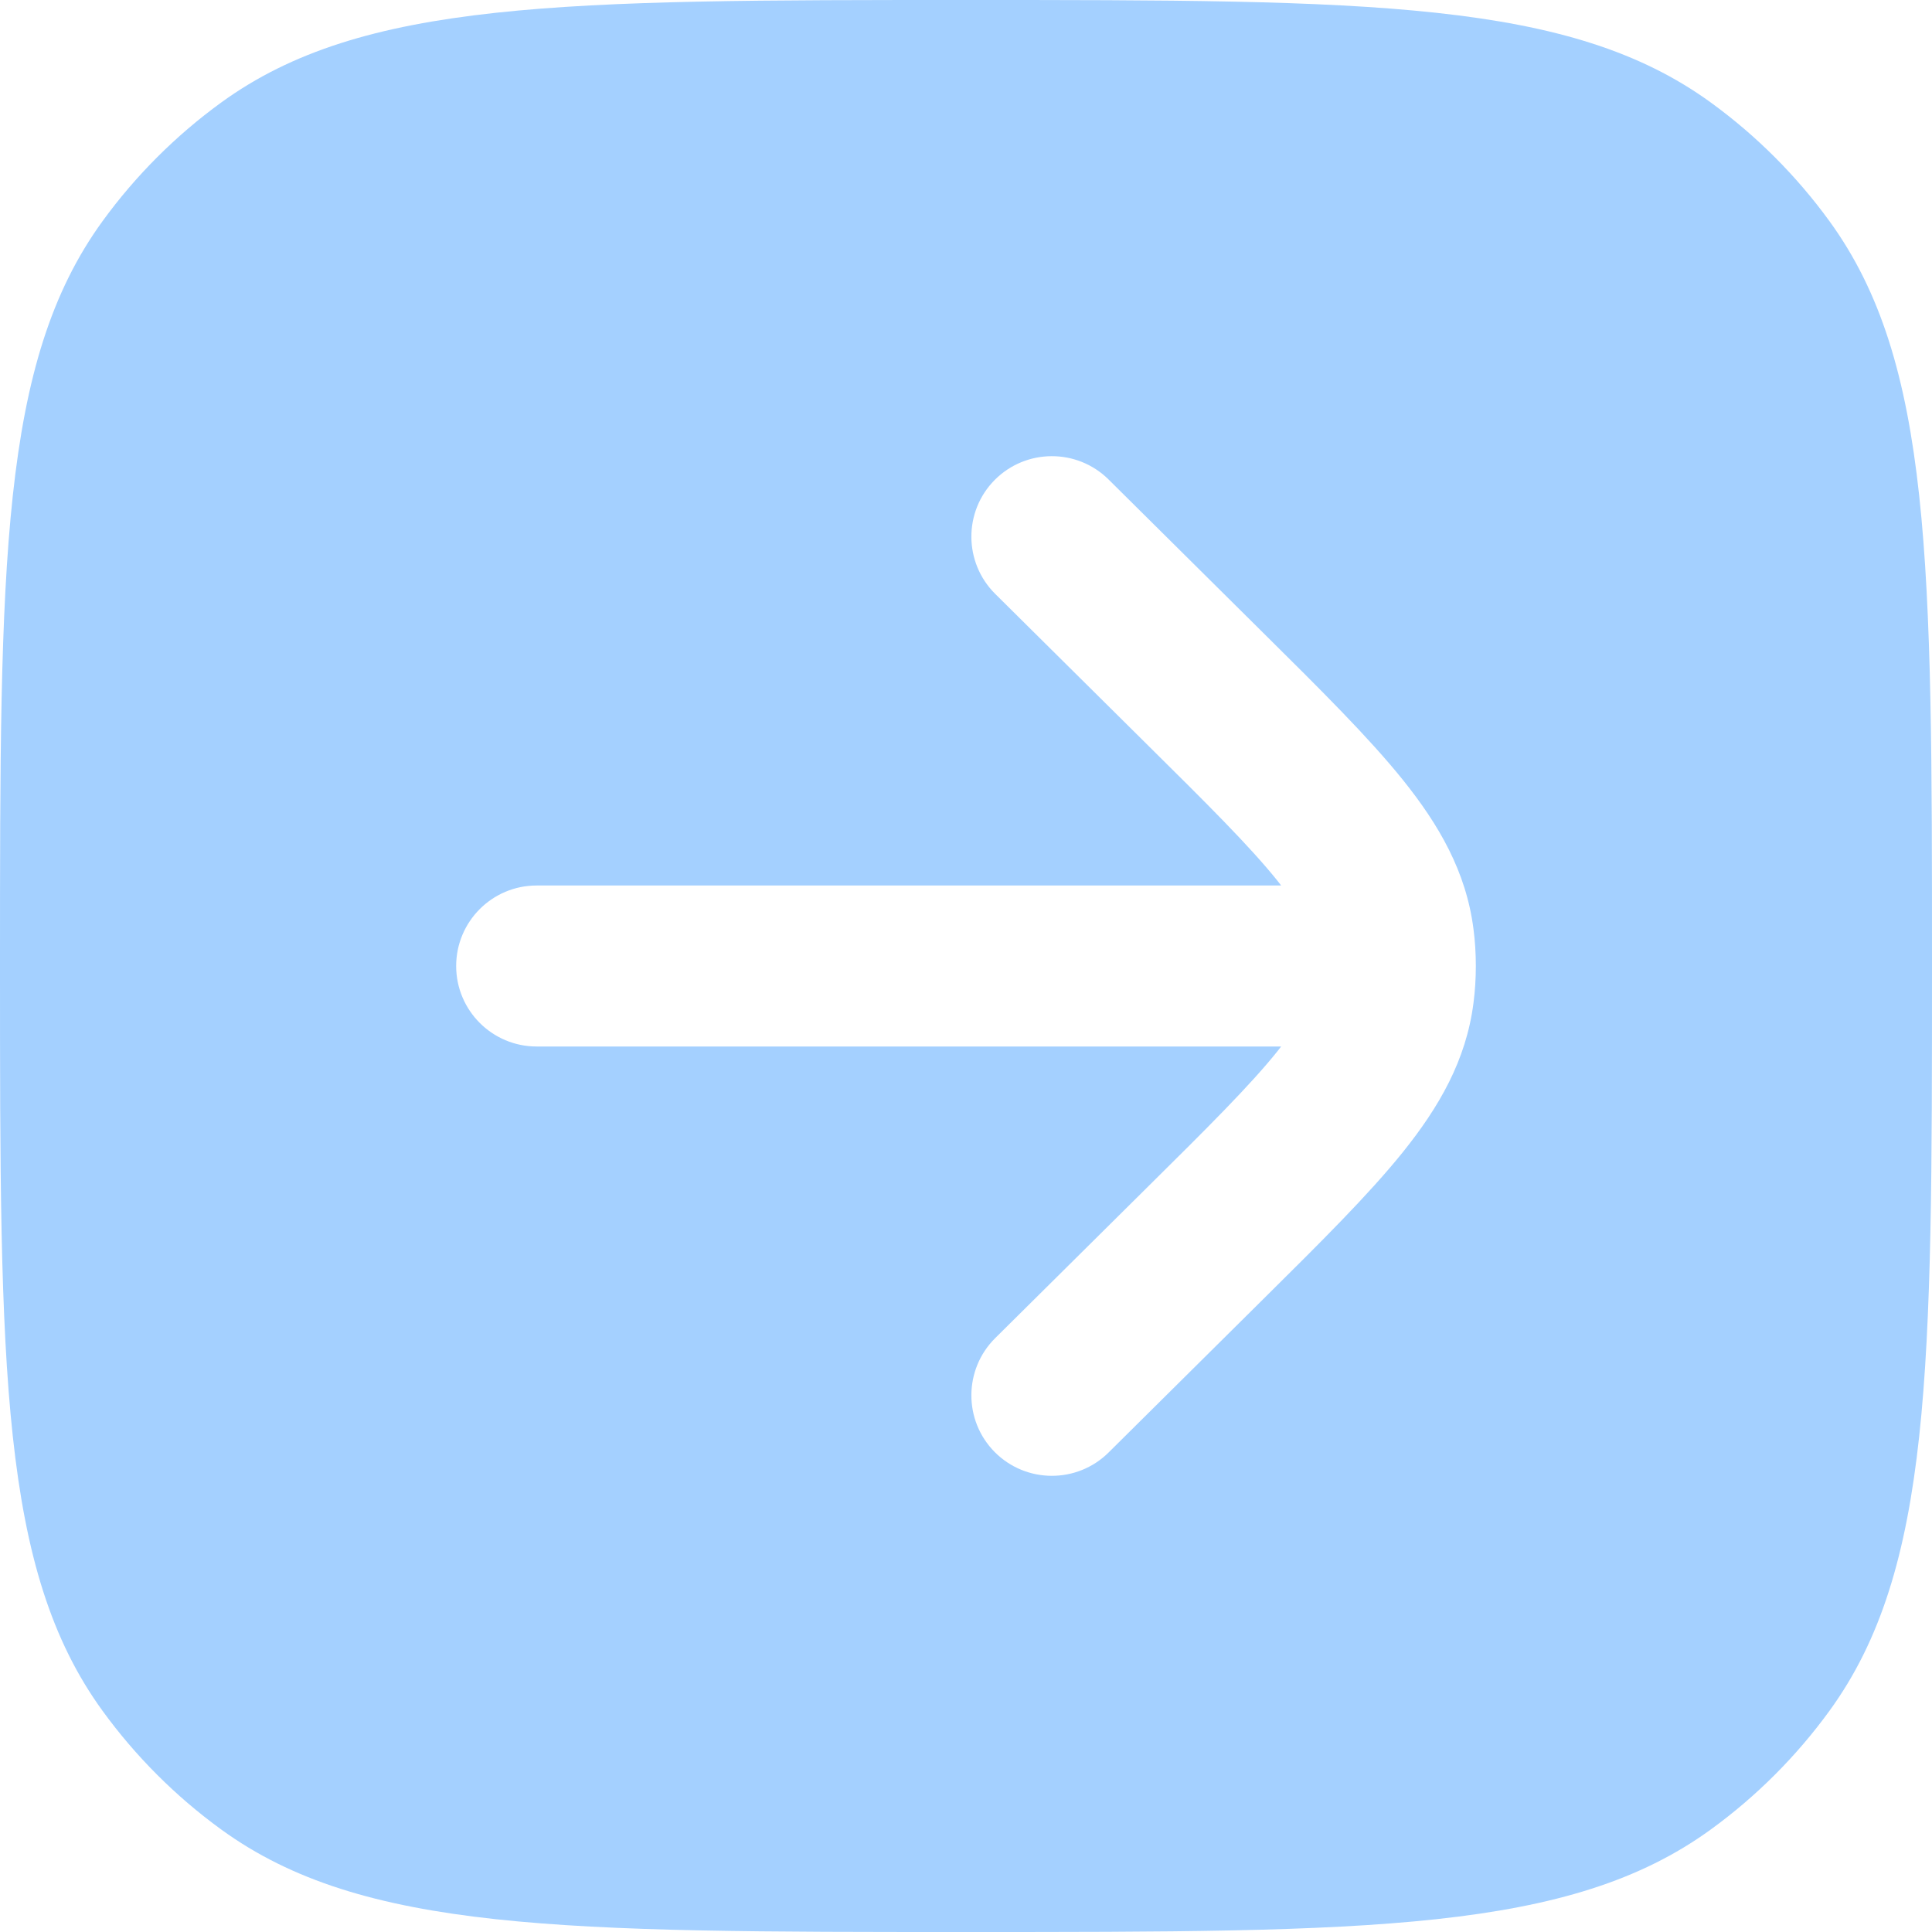
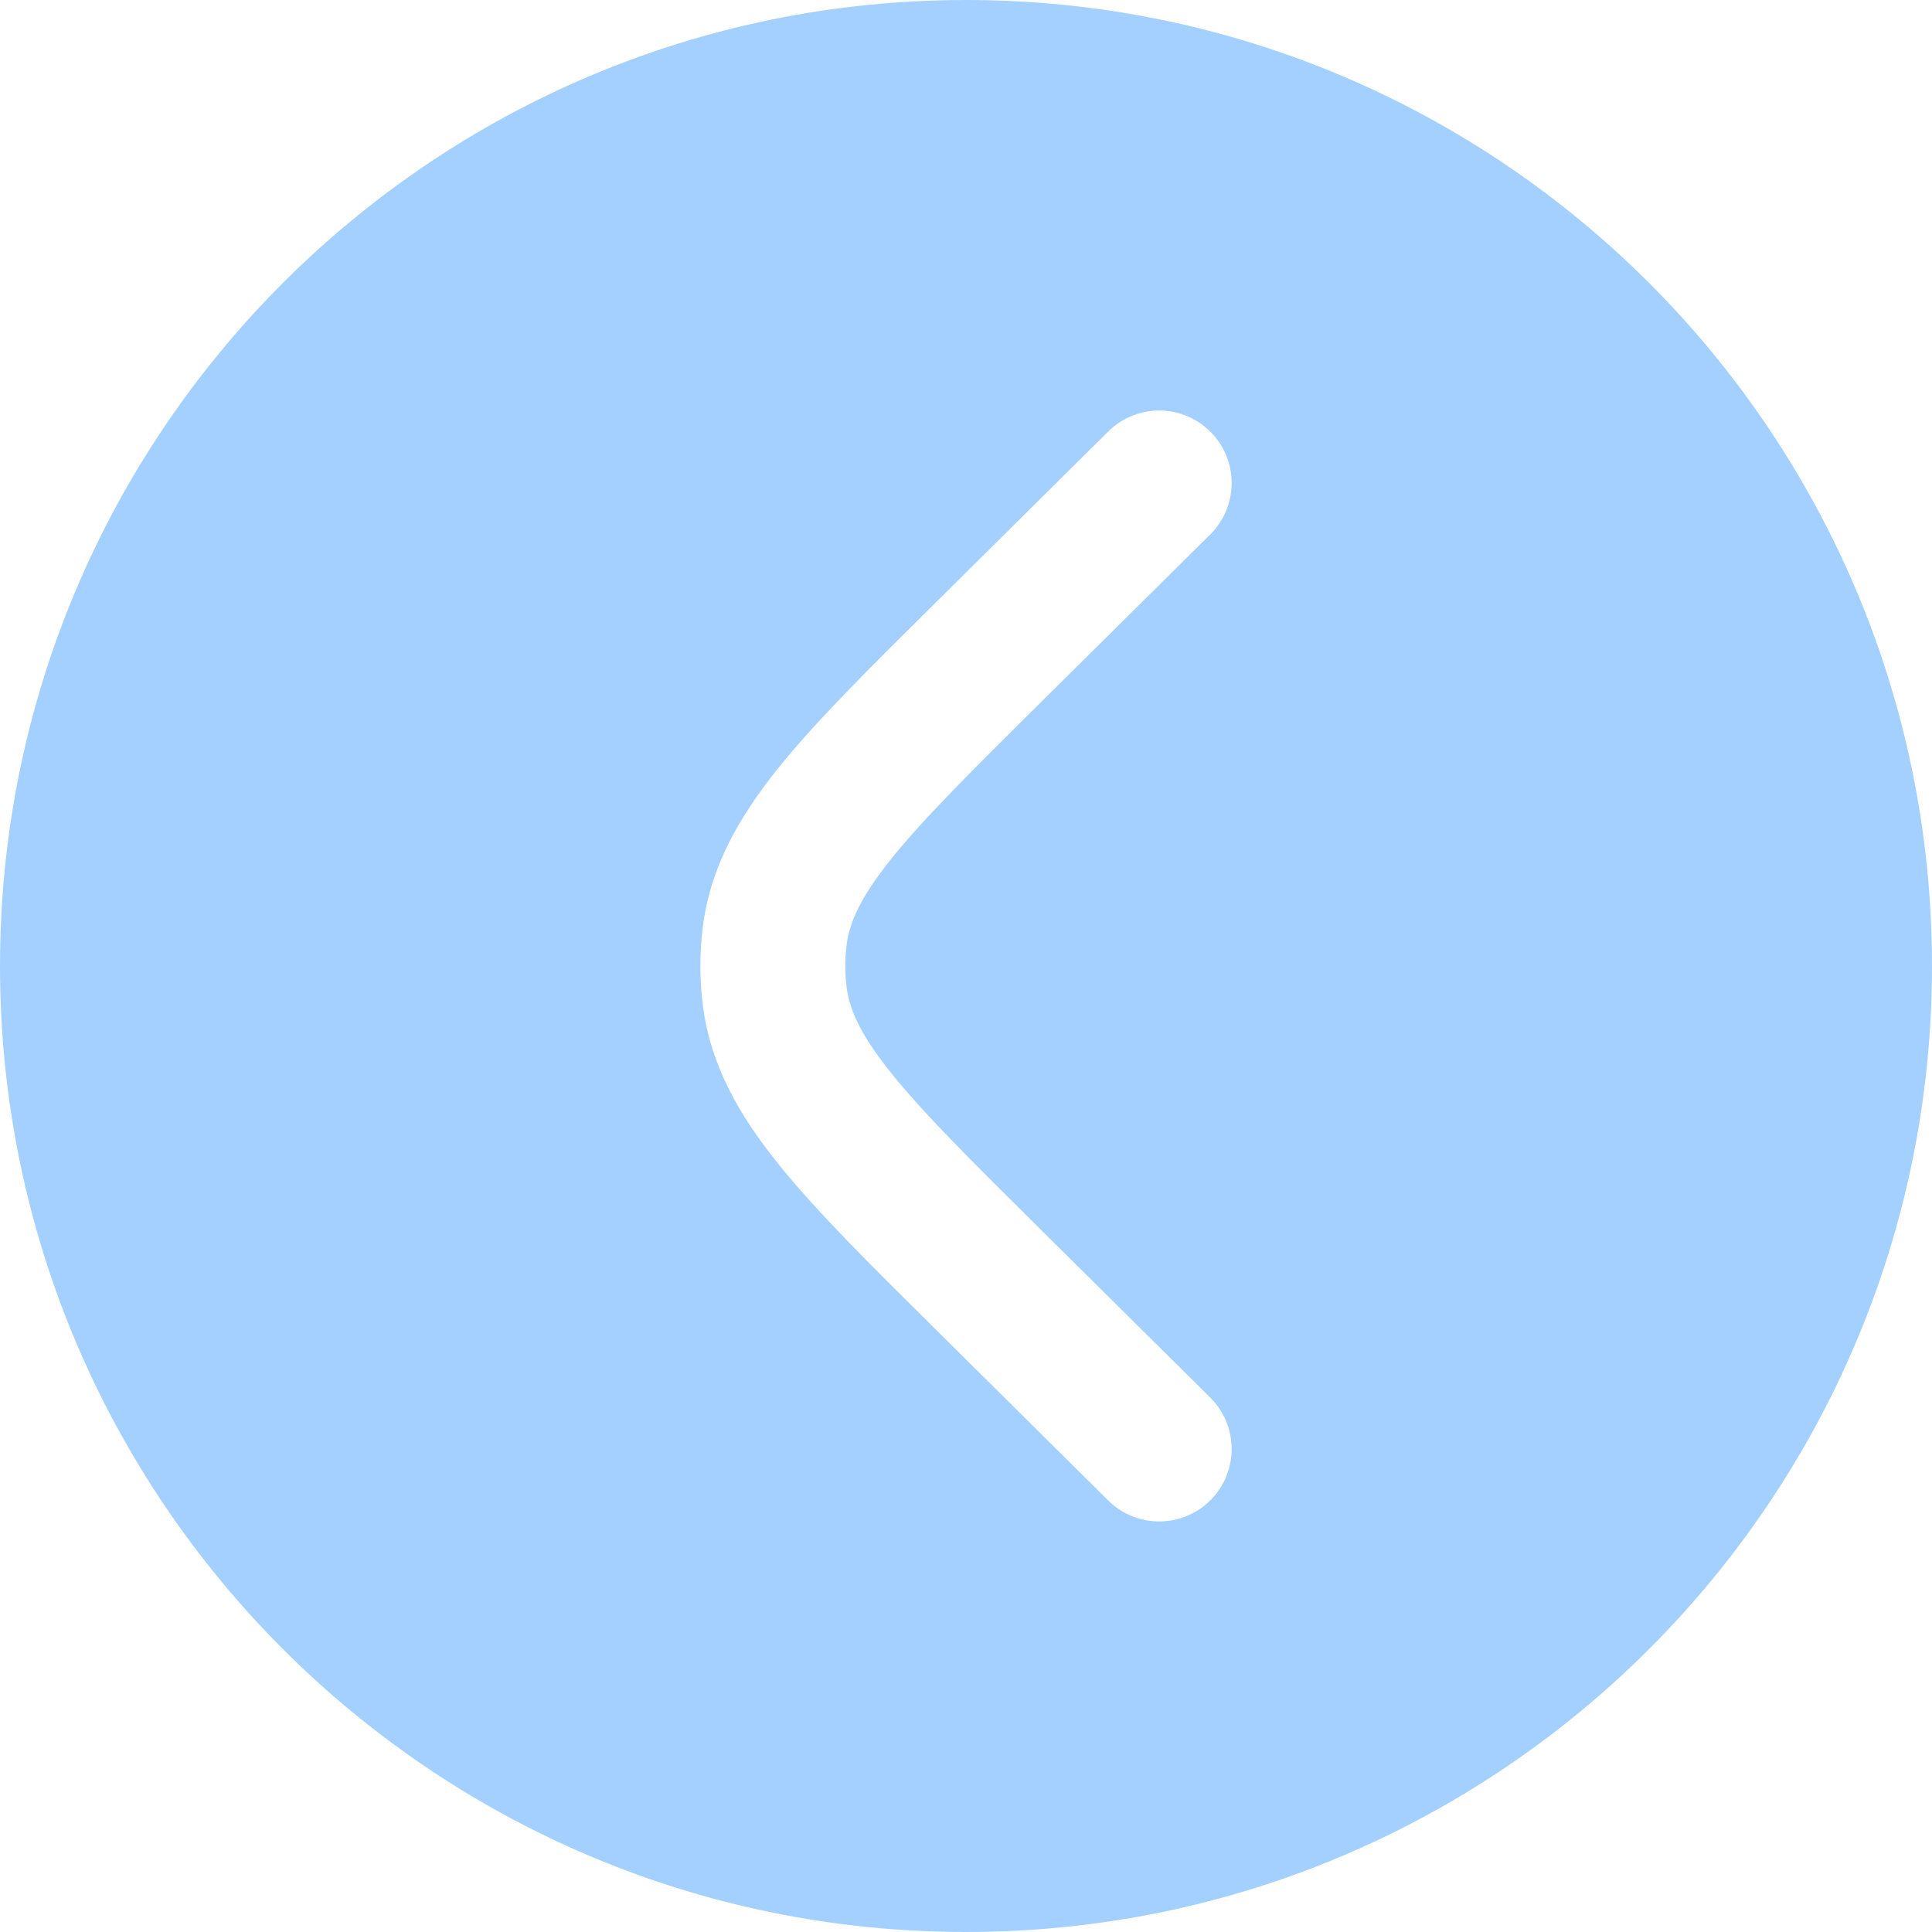
- <svg xmlns="http://www.w3.org/2000/svg" width="18" height="18" viewBox="0 0 18 18" fill="none">
-   <path fill-rule="evenodd" clip-rule="evenodd" d="M17.045 2.061C18 3.375 18 5.25 18 9C18 12.75 18 14.625 17.045 15.939C16.737 16.363 16.363 16.737 15.939 17.045C14.625 18 12.75 18 9 18C5.25 18 3.375 18 2.061 17.045C1.637 16.737 1.263 16.363 0.955 15.939C0 14.625 0 12.75 0 9C0 5.25 0 3.375 0.955 2.061C1.263 1.637 1.637 1.263 2.061 0.955C3.375 0 5.25 0 9 0C12.75 0 14.625 0 15.939 0.955C16.363 1.263 16.737 1.637 17.045 2.061ZM9.272 5.533C8.978 5.241 8.976 4.766 9.267 4.472C9.559 4.178 10.034 4.176 10.328 4.467L11.769 5.896C12.305 6.427 12.752 6.87 13.071 7.267C13.406 7.684 13.66 8.121 13.728 8.655C13.743 8.769 13.75 8.885 13.75 9C13.75 9.115 13.743 9.231 13.728 9.345C13.66 9.879 13.406 10.316 13.071 10.733C12.752 11.13 12.305 11.573 11.769 12.104L10.328 13.533C10.034 13.824 9.559 13.822 9.267 13.528C8.976 13.234 8.978 12.759 9.272 12.467L10.682 11.069C11.257 10.5 11.643 10.116 11.902 9.794C11.914 9.779 11.925 9.764 11.936 9.75H5C4.586 9.75 4.25 9.414 4.25 9C4.25 8.586 4.586 8.25 5 8.25H11.936C11.925 8.236 11.914 8.221 11.902 8.206C11.643 7.884 11.257 7.5 10.682 6.931L9.272 5.533Z" fill="#A4D0FF" />
+ <svg xmlns="http://www.w3.org/2000/svg" width="25" height="25" viewBox="0 0 25 25" fill="none">
+   <path fill-rule="evenodd" clip-rule="evenodd" d="M25 12.5C25 5.596 19.404 0 12.5 0C5.596 0 0 5.596 0 12.5C0 19.404 5.596 25 12.5 25C19.404 25 25 19.404 25 12.5ZM14.34 5.584C14.708 5.22 15.301 5.222 15.666 5.59C16.03 5.958 16.028 6.551 15.66 6.916L13.456 9.1C12.562 9.986 11.948 10.597 11.533 11.113C11.13 11.616 10.992 11.938 10.955 12.227C10.932 12.408 10.932 12.592 10.955 12.773C10.992 13.062 11.13 13.384 11.533 13.887C11.948 14.403 12.562 15.014 13.456 15.9L15.66 18.084C16.028 18.449 16.03 19.042 15.666 19.41C15.301 19.778 14.708 19.78 14.34 19.416L12.097 17.192C11.252 16.355 10.561 15.671 10.071 15.061C9.562 14.427 9.193 13.783 9.095 13.01C9.052 12.671 9.052 12.329 9.095 11.99C9.193 11.217 9.562 10.573 10.071 9.939C10.561 9.329 11.252 8.645 12.097 7.808L14.34 5.584Z" fill="#A4D0FF" />
</svg>
